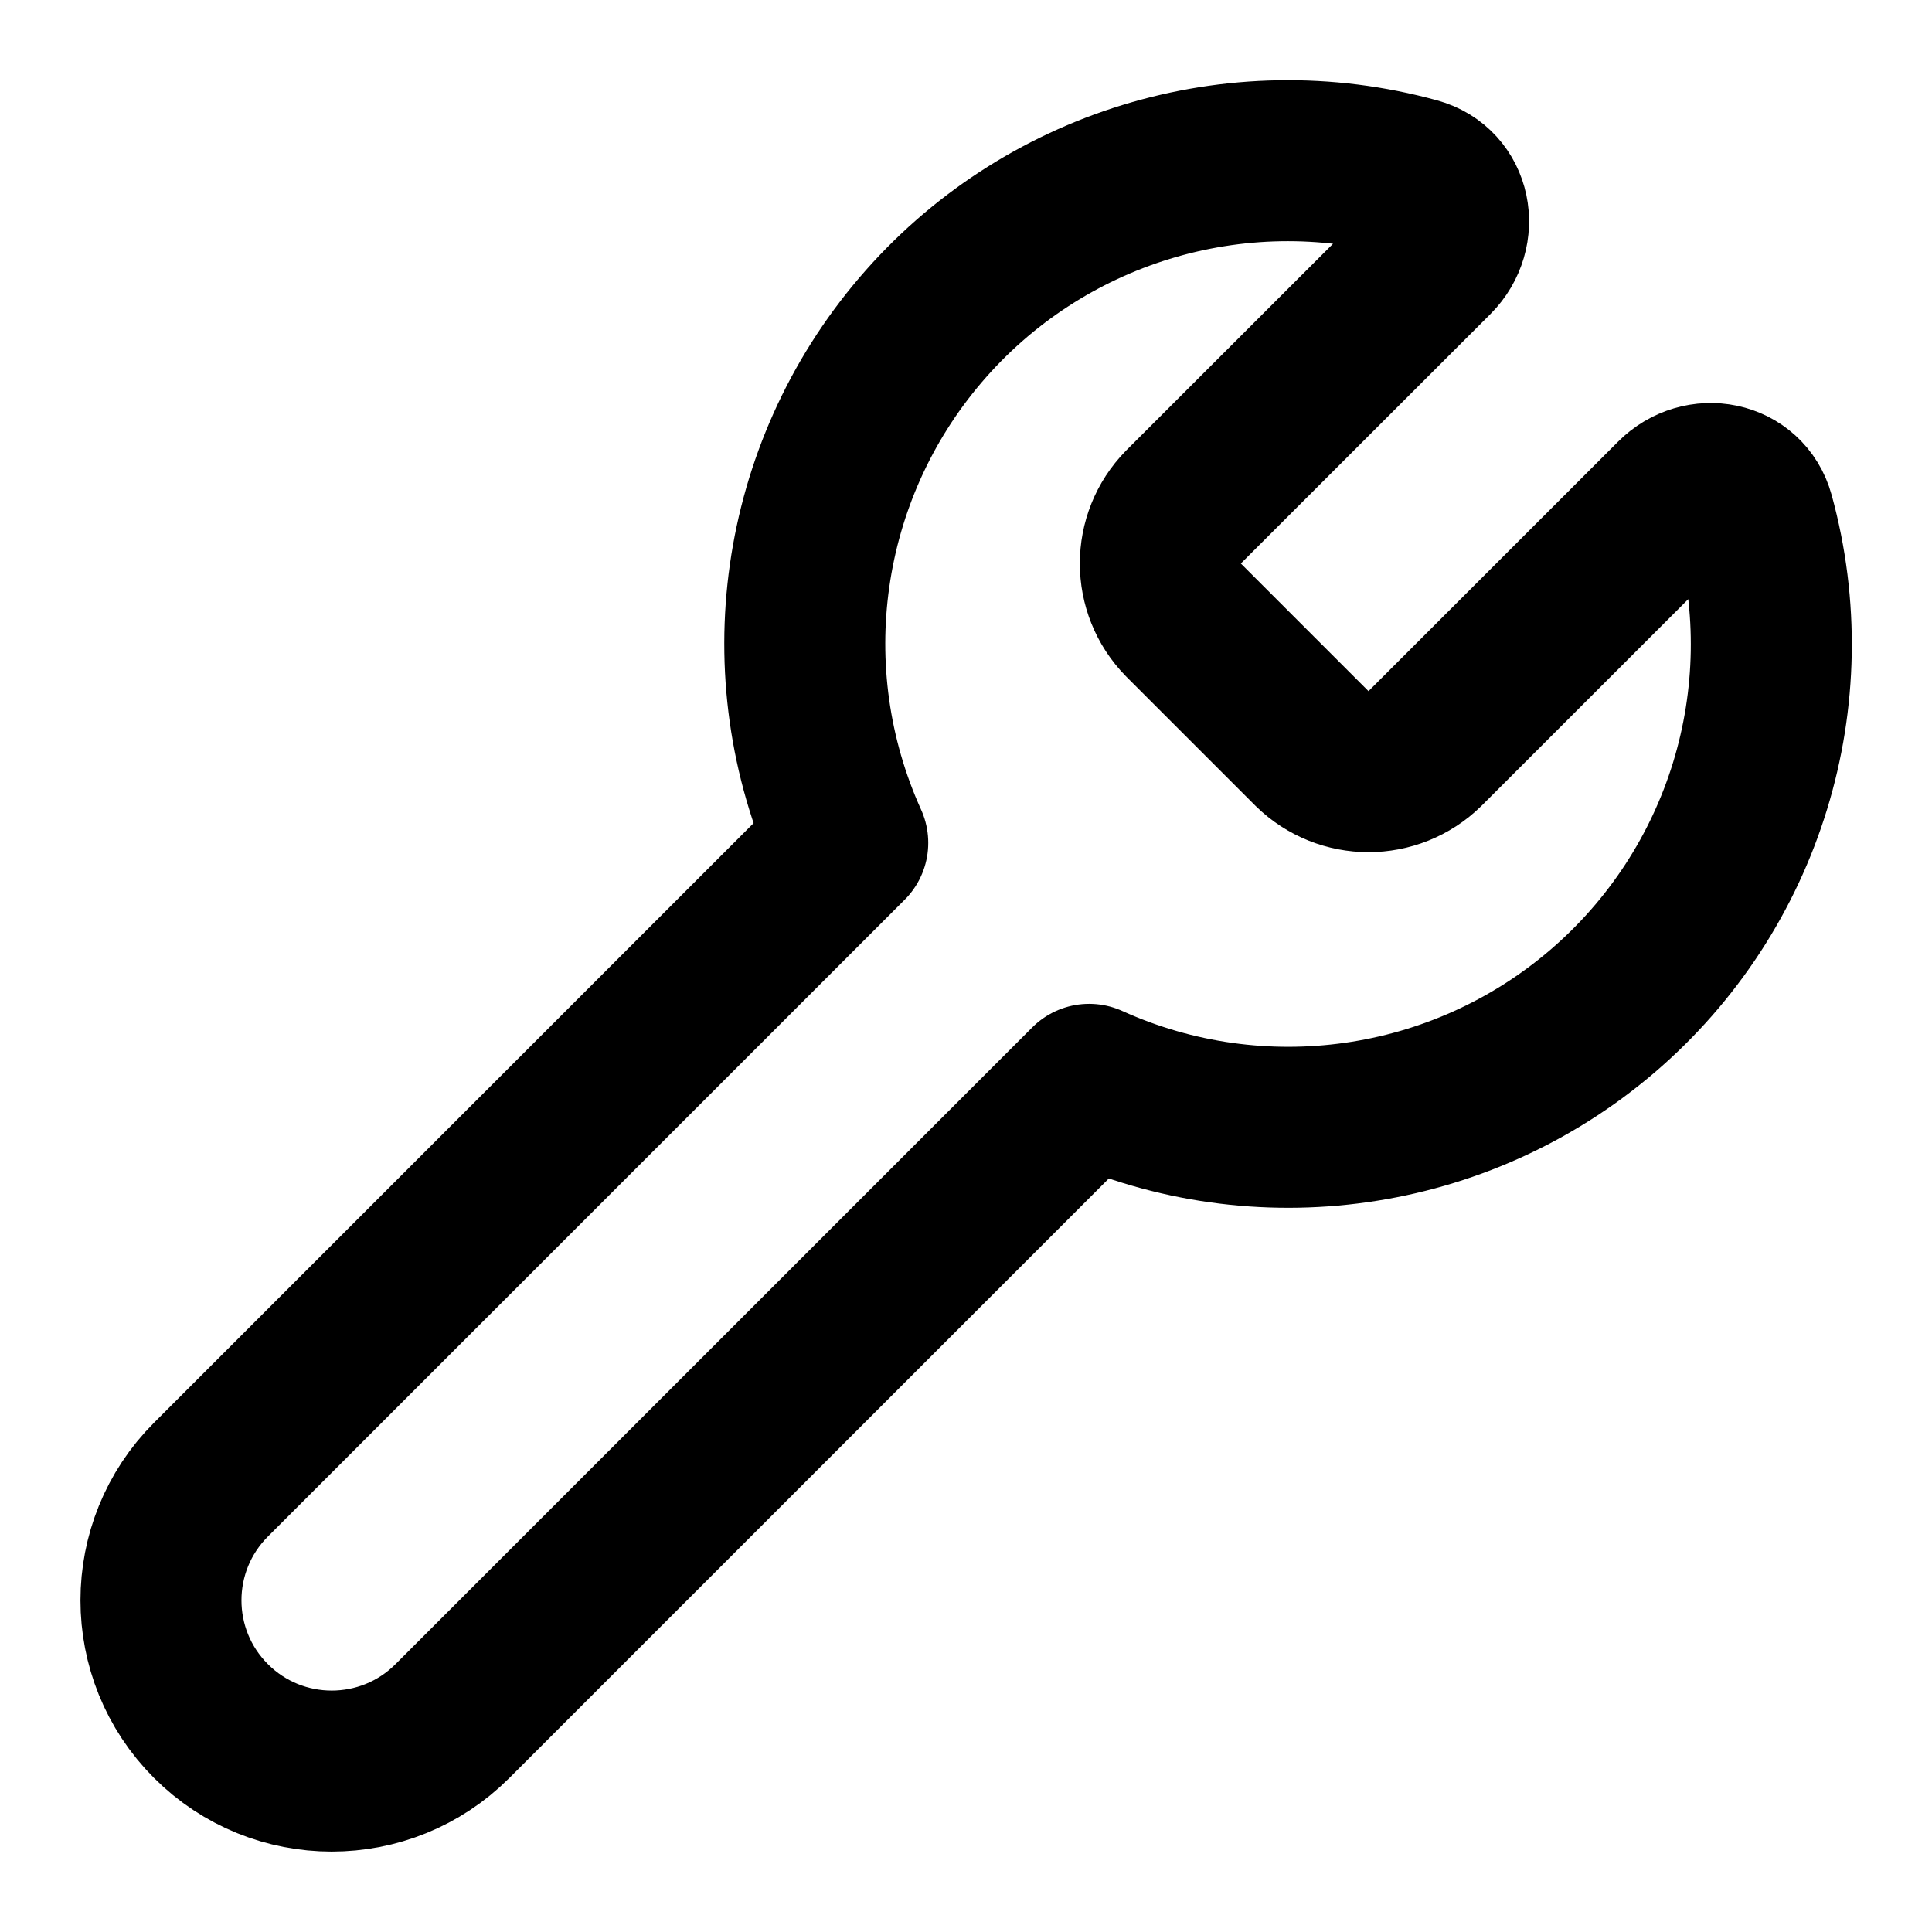
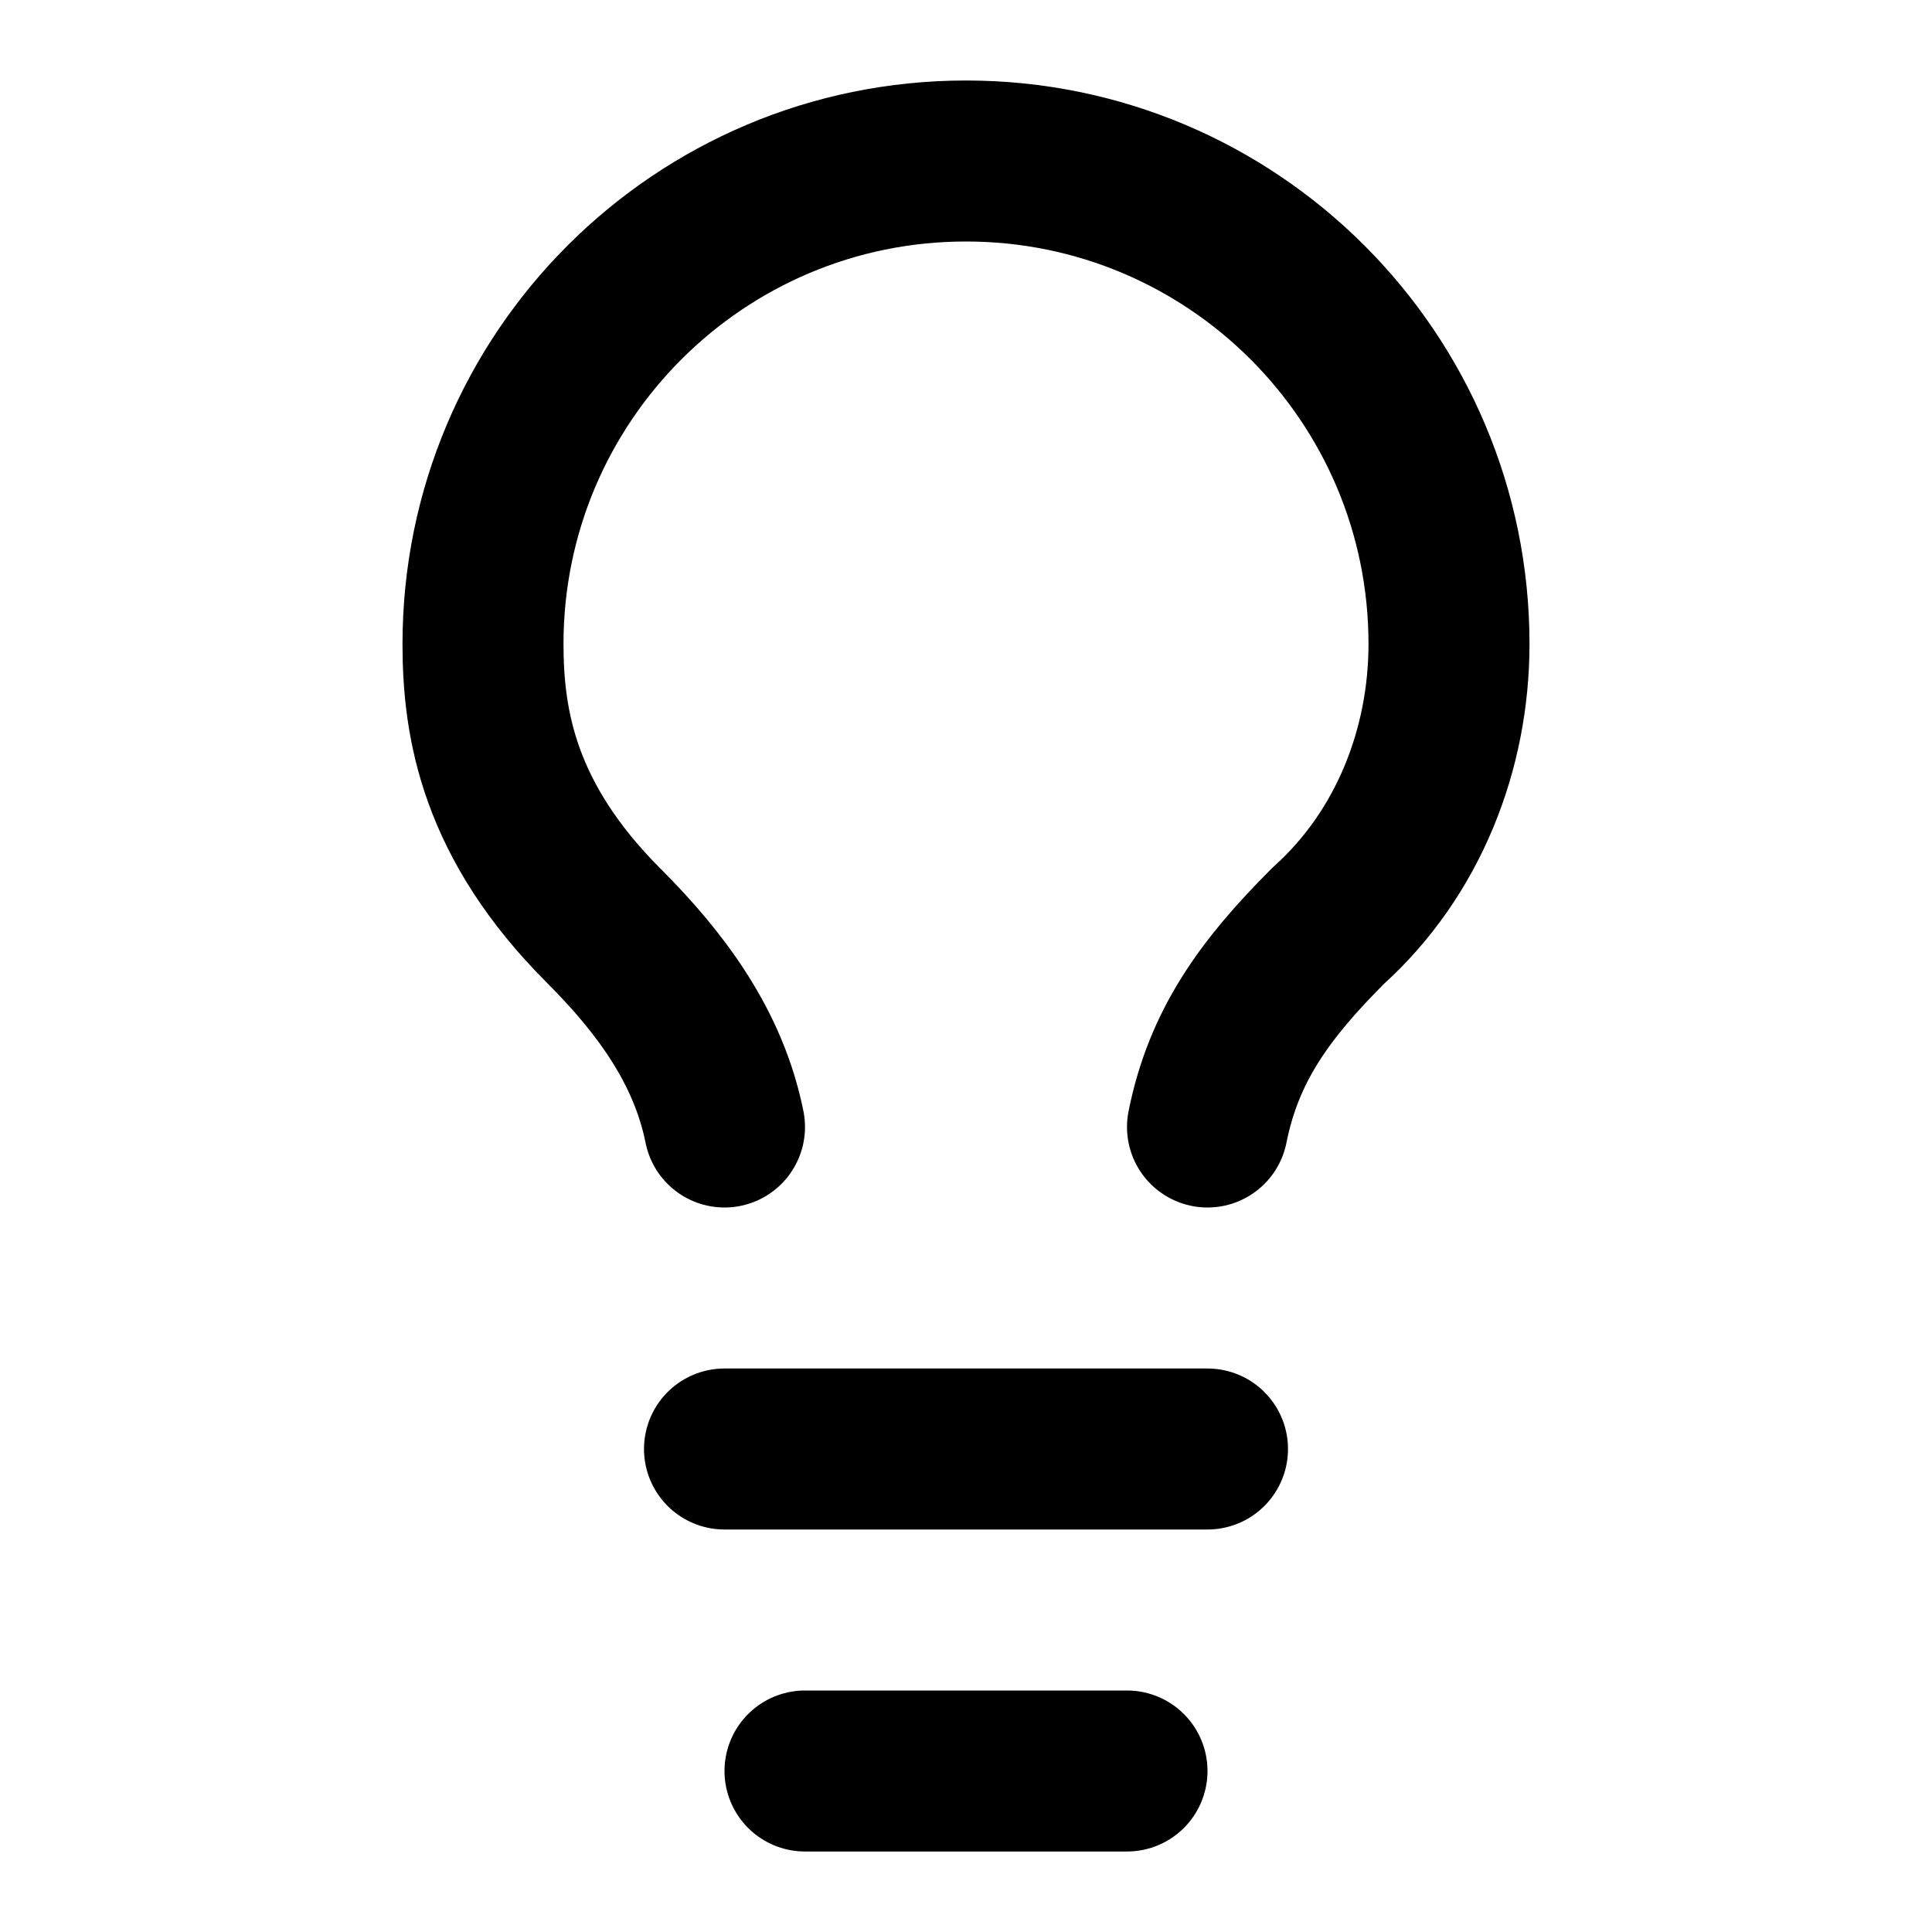
- <svg xmlns="http://www.w3.org/2000/svg" class="lucide lucide-wrench" width="24" height="24" viewBox="0 0 24 24" fill="none" stroke="currentColor" stroke-width="2" stroke-linecap="round" stroke-linejoin="round">
-   <path d="M14.7 6.3a1 1 0 0 0 0 1.4l1.6 1.6a1 1 0 0 0 1.4 0l3.106-3.105c.32-.322.863-.22.983.218a6 6 0 0 1-8.259 7.057l-7.91 7.91a1 1 0 0 1-2.999-3l7.91-7.91a6 6 0 0 1 7.057-8.259c.438.12.54.662.219.984z" />
+ <svg xmlns="http://www.w3.org/2000/svg" class="lucide lucide-lightbulb" width="24" height="24" viewBox="0 0 24 24" fill="none" stroke="currentColor" stroke-width="2" stroke-linecap="round" stroke-linejoin="round">
+   <path d="M15 14c.2-1 .7-1.7 1.5-2.5 1-.9 1.5-2.2 1.5-3.5A6 6 0 0 0 6 8c0 1 .2 2.2 1.5 3.5.7.7 1.3 1.5 1.5 2.5" />
+   <path d="M9 18h6" />
+   <path d="M10 22h4" />
</svg>
